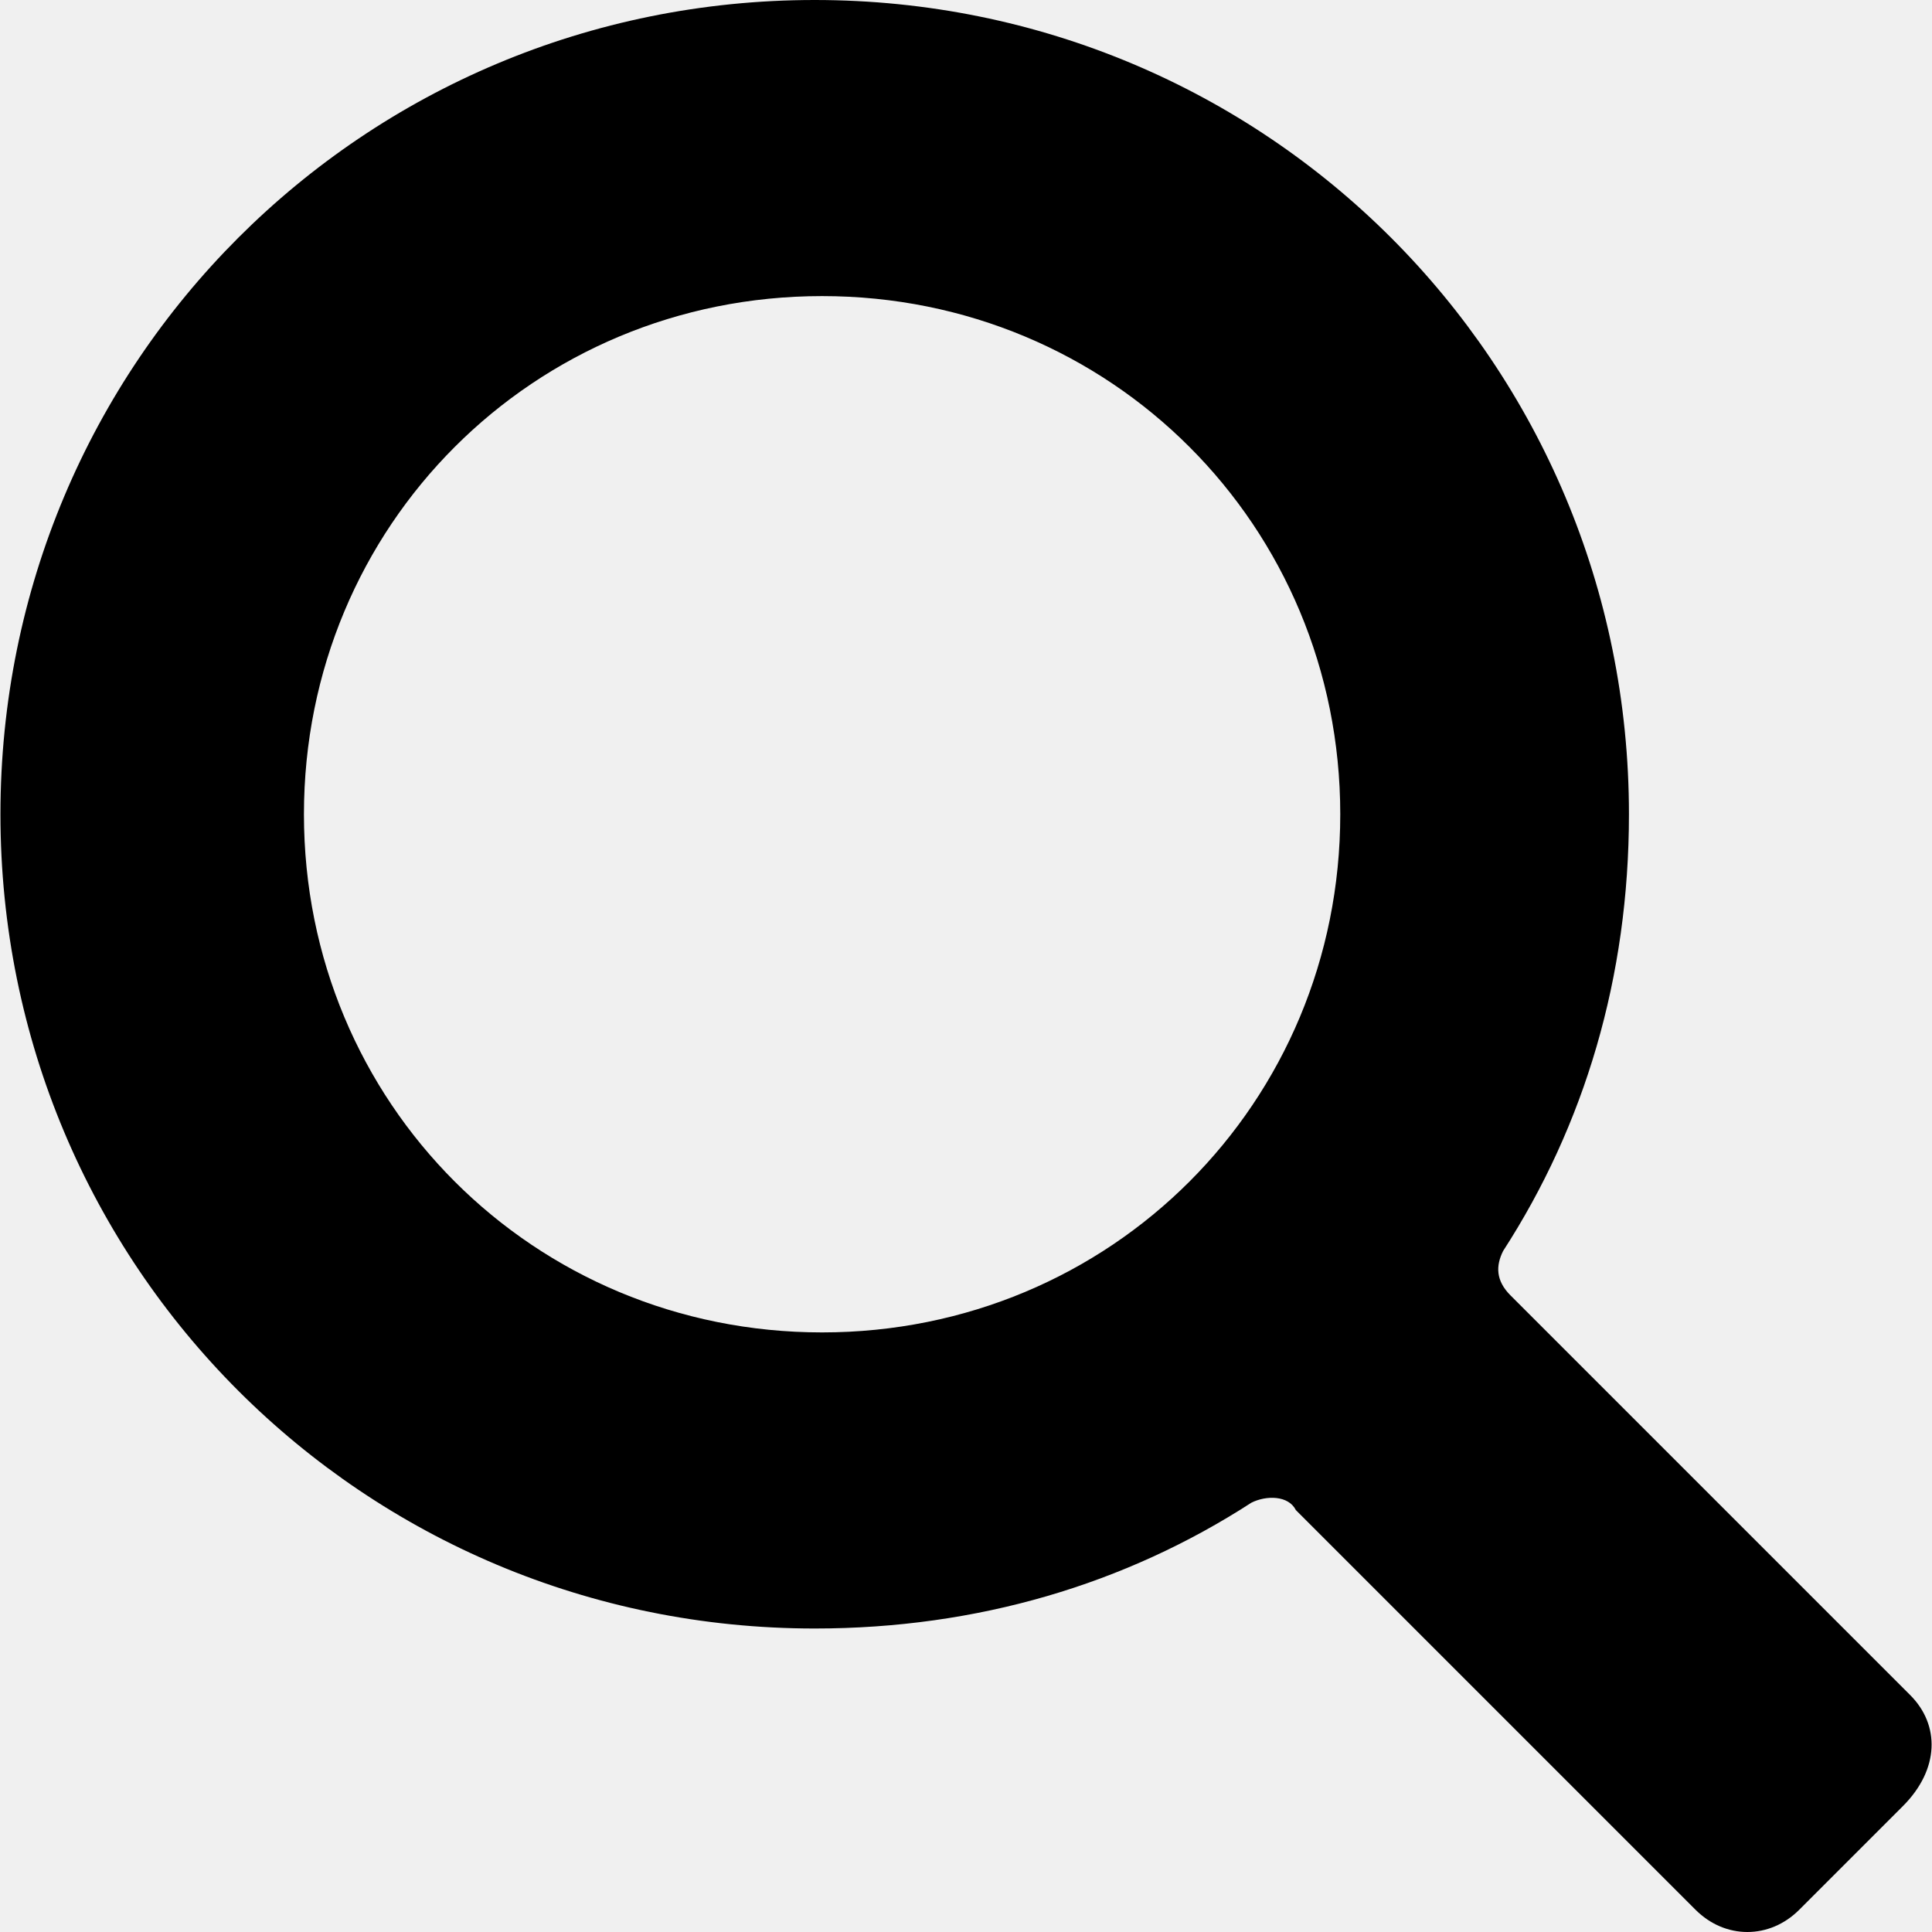
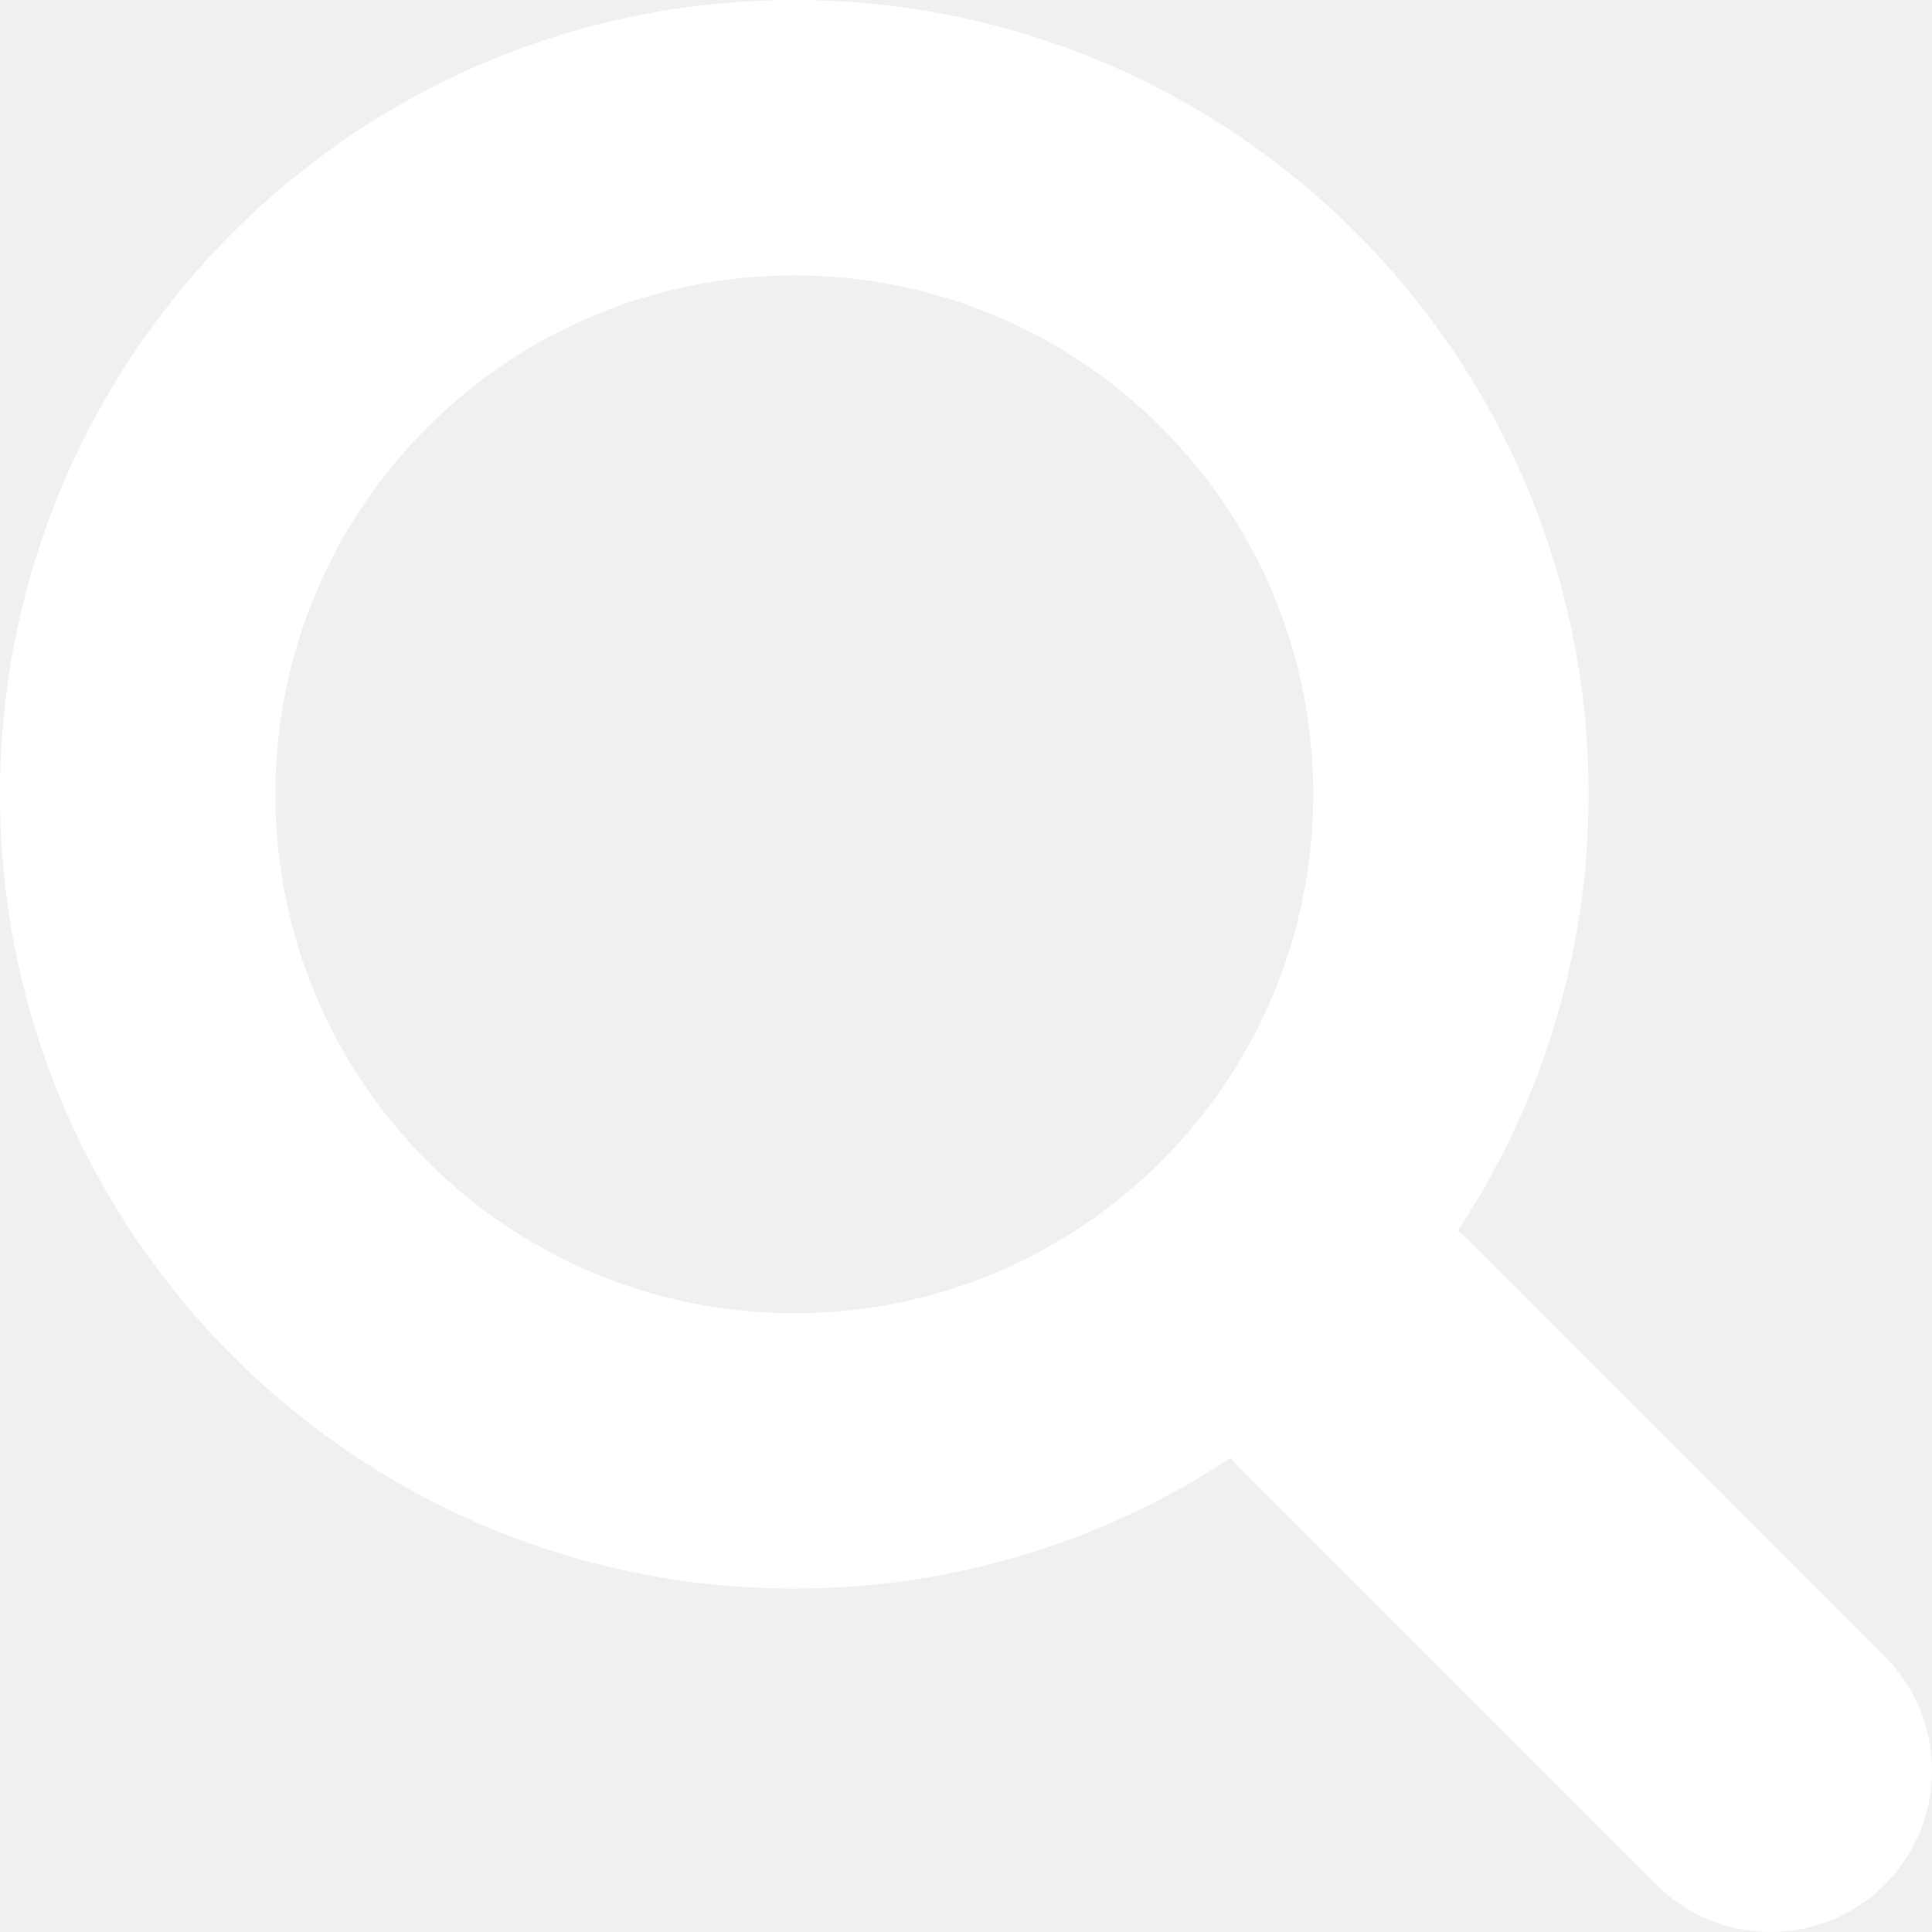
- <svg xmlns="http://www.w3.org/2000/svg" version="1.1" viewBox="0 0 26.1 26.1" enable-background="new 0 0 26.1 26.1">
-   <path d="m25.806,22.9l-5.4-5.4c-0.2-0.2-0.2-0.4-0.1-0.6 1.1-1.7 1.7-3.7 1.7-5.9 0-6.1-4.9-11-11-11s-11,4.9-11,11 4.9,11 11,11c2.2,0 4.2-0.6 5.9-1.7 0.2-0.1 0.5-0.1 0.6,0.1l5.4,5.4c0.4,0.4 1,0.4 1.4,0l1.4-1.4c0.5-0.5 0.5-1.1 0.1-1.5zm-14.7-4.9c-3.9,0-7-3.1-7-7s3.1-7 7-7 7,3.1 7,7-3.1,7-7,7z" />
+ <svg xmlns="http://www.w3.org/2000/svg" version="1.1" id="Capa_1" x="0px" y="0px" viewBox="0 0 250.313 250.313" style="enable-background:new 0 0 250.313 250.313;" xml:space="preserve" width="512px" height="512px">
+   <g id="Search">
+     <path style="fill-rule:evenodd;clip-rule:evenodd;" d="M244.186,214.604l-54.379-54.378c-0.289-0.289-0.628-0.491-0.93-0.76   c10.7-16.231,16.945-35.66,16.945-56.554C205.822,46.075,159.747,0,102.911,0S0,46.075,0,102.911   c0,56.835,46.074,102.911,102.91,102.911c20.895,0,40.323-6.245,56.554-16.945c0.269,0.301,0.47,0.64,0.759,0.929l54.38,54.38   c8.169,8.168,21.413,8.168,29.583,0C252.354,236.017,252.354,222.773,244.186,214.604z M102.911,170.146   c-37.134,0-67.236-30.102-67.236-67.235c0-37.134,30.103-67.236,67.236-67.236c37.132,0,67.235,30.103,67.235,67.236   C170.146,140.044,140.043,170.146,102.911,170.146z" fill="#FFFFFF" />
+   </g>
+   <g>
+ </g>
+   <g>
+ </g>
+   <g>
+ </g>
+   <g>
+ </g>
+   <g>
+ </g>
+   <g>
+ </g>
+   <g>
+ </g>
+   <g>
+ </g>
+   <g>
+ </g>
+   <g>
+ </g>
+   <g>
+ </g>
+   <g>
+ </g>
+   <g>
+ </g>
+   <g>
+ </g>
+   <g>
+ </g>
</svg>
